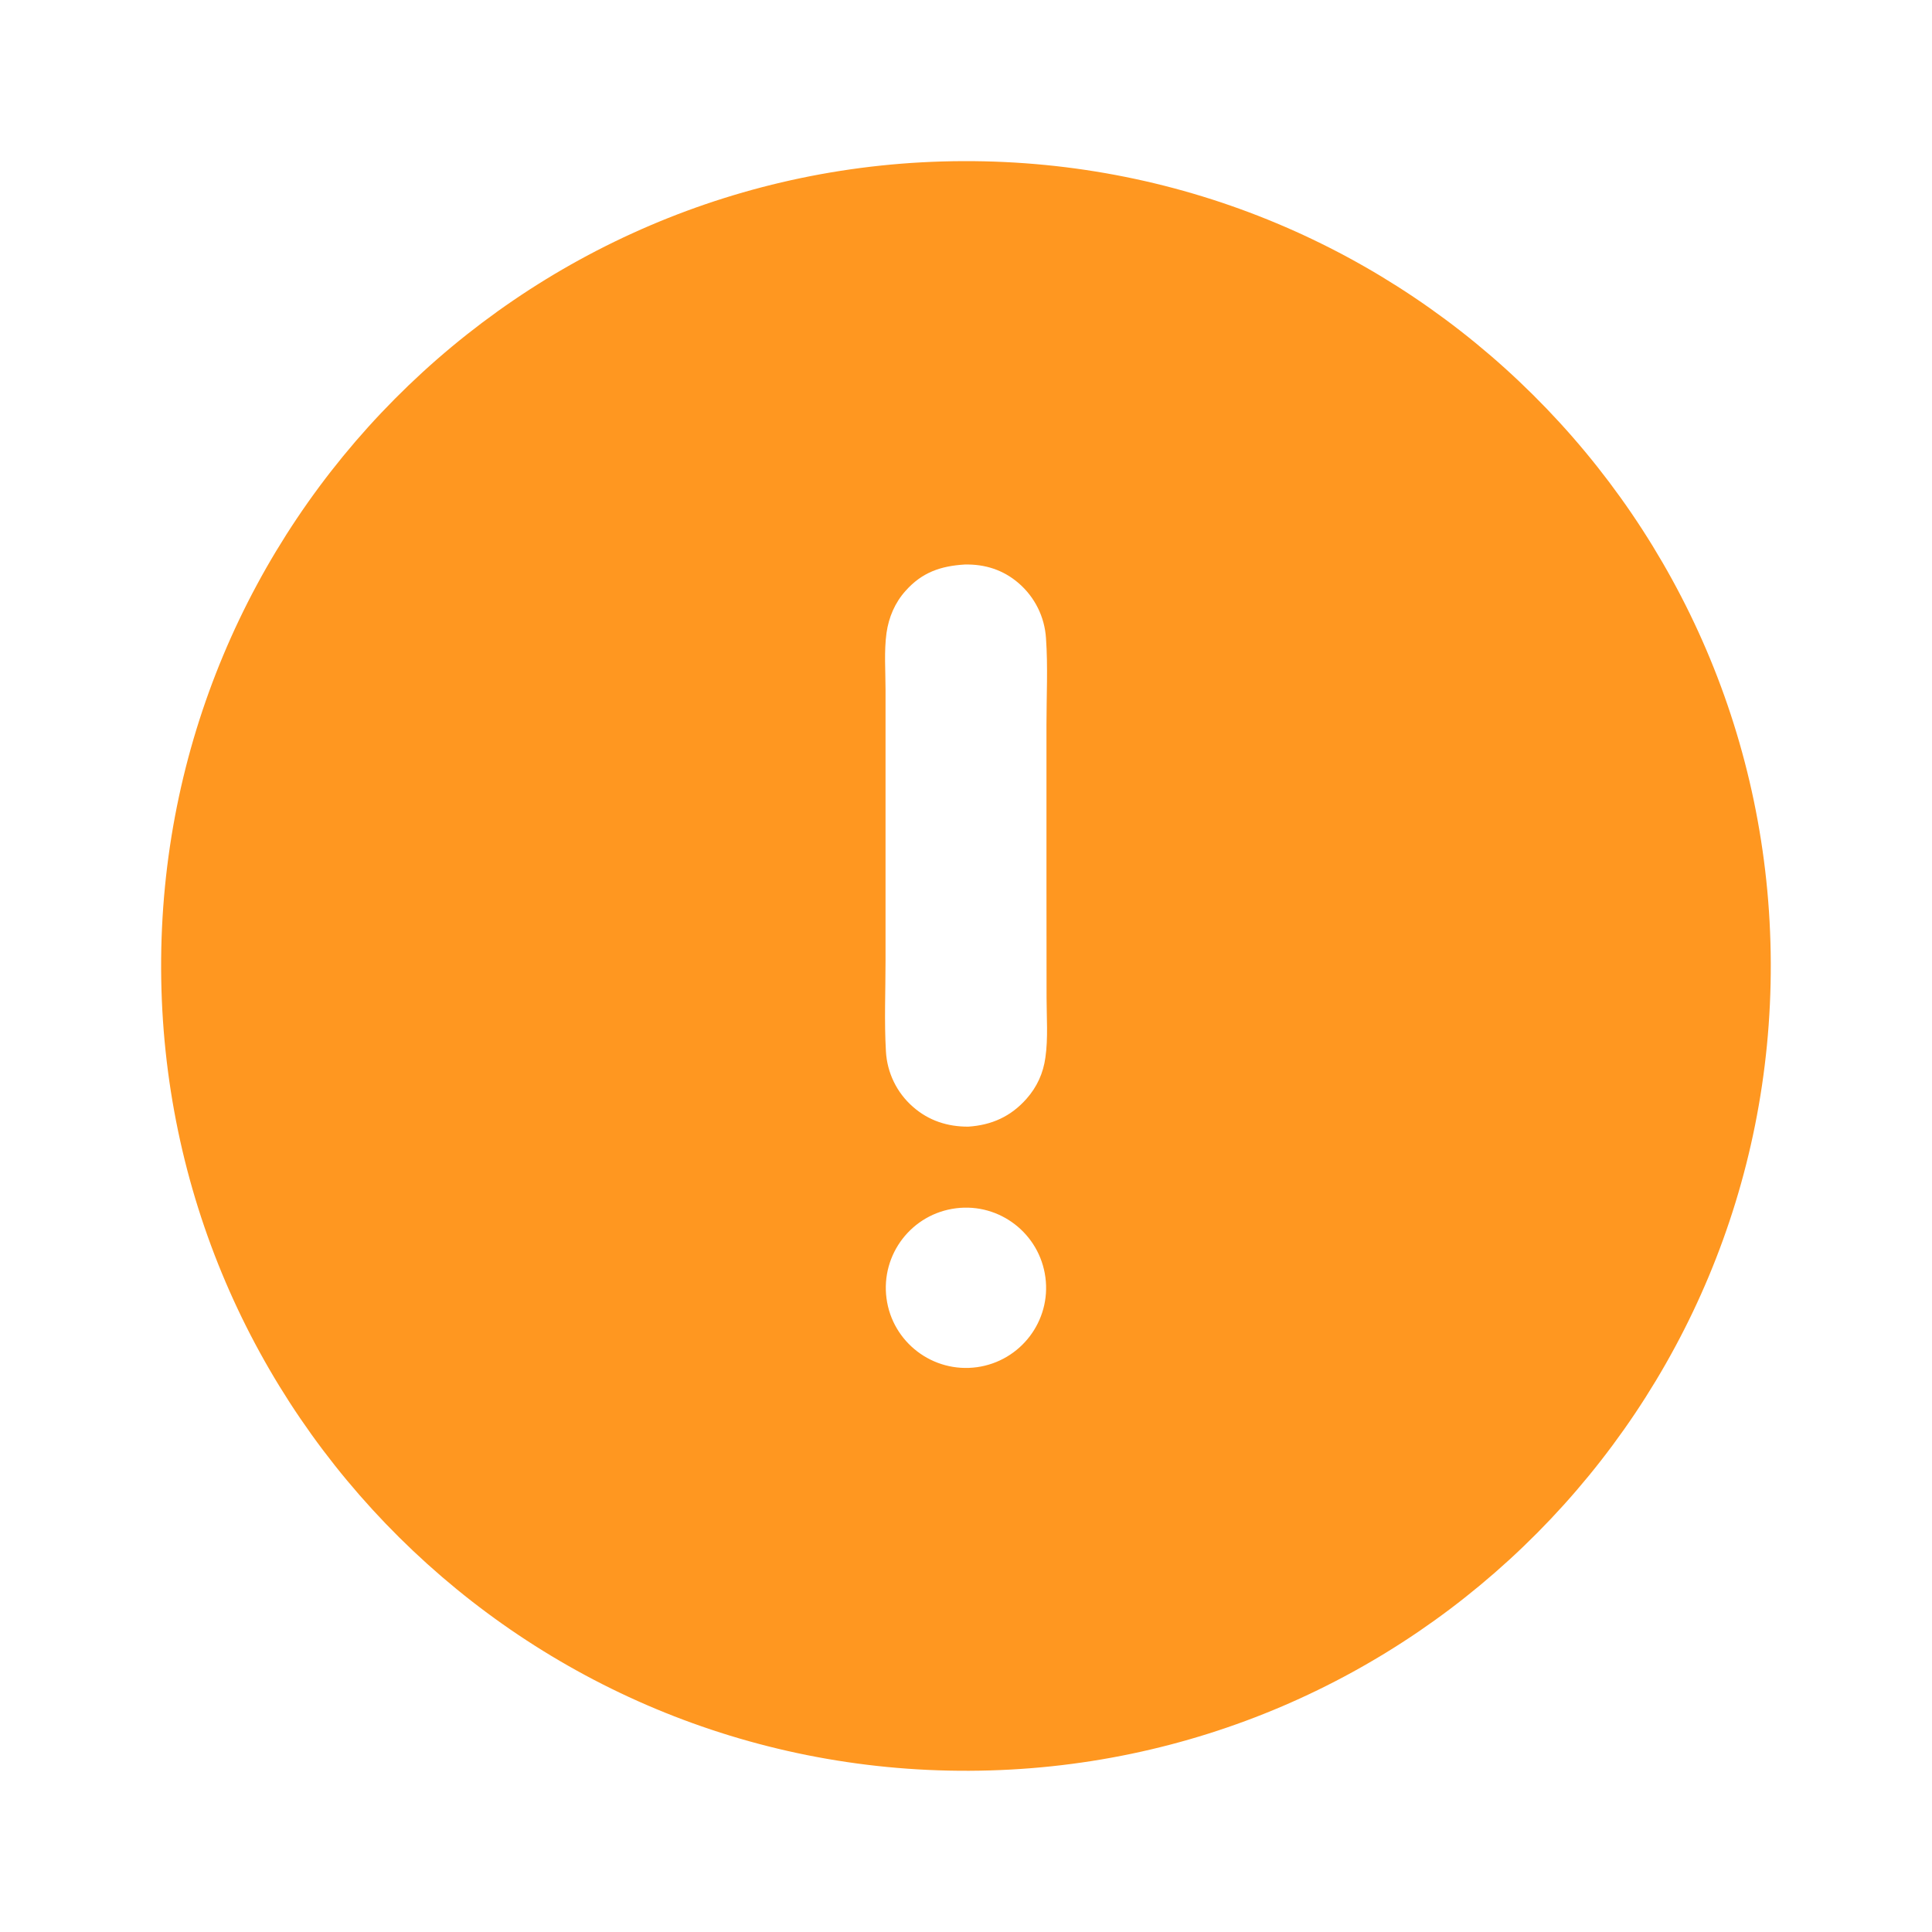
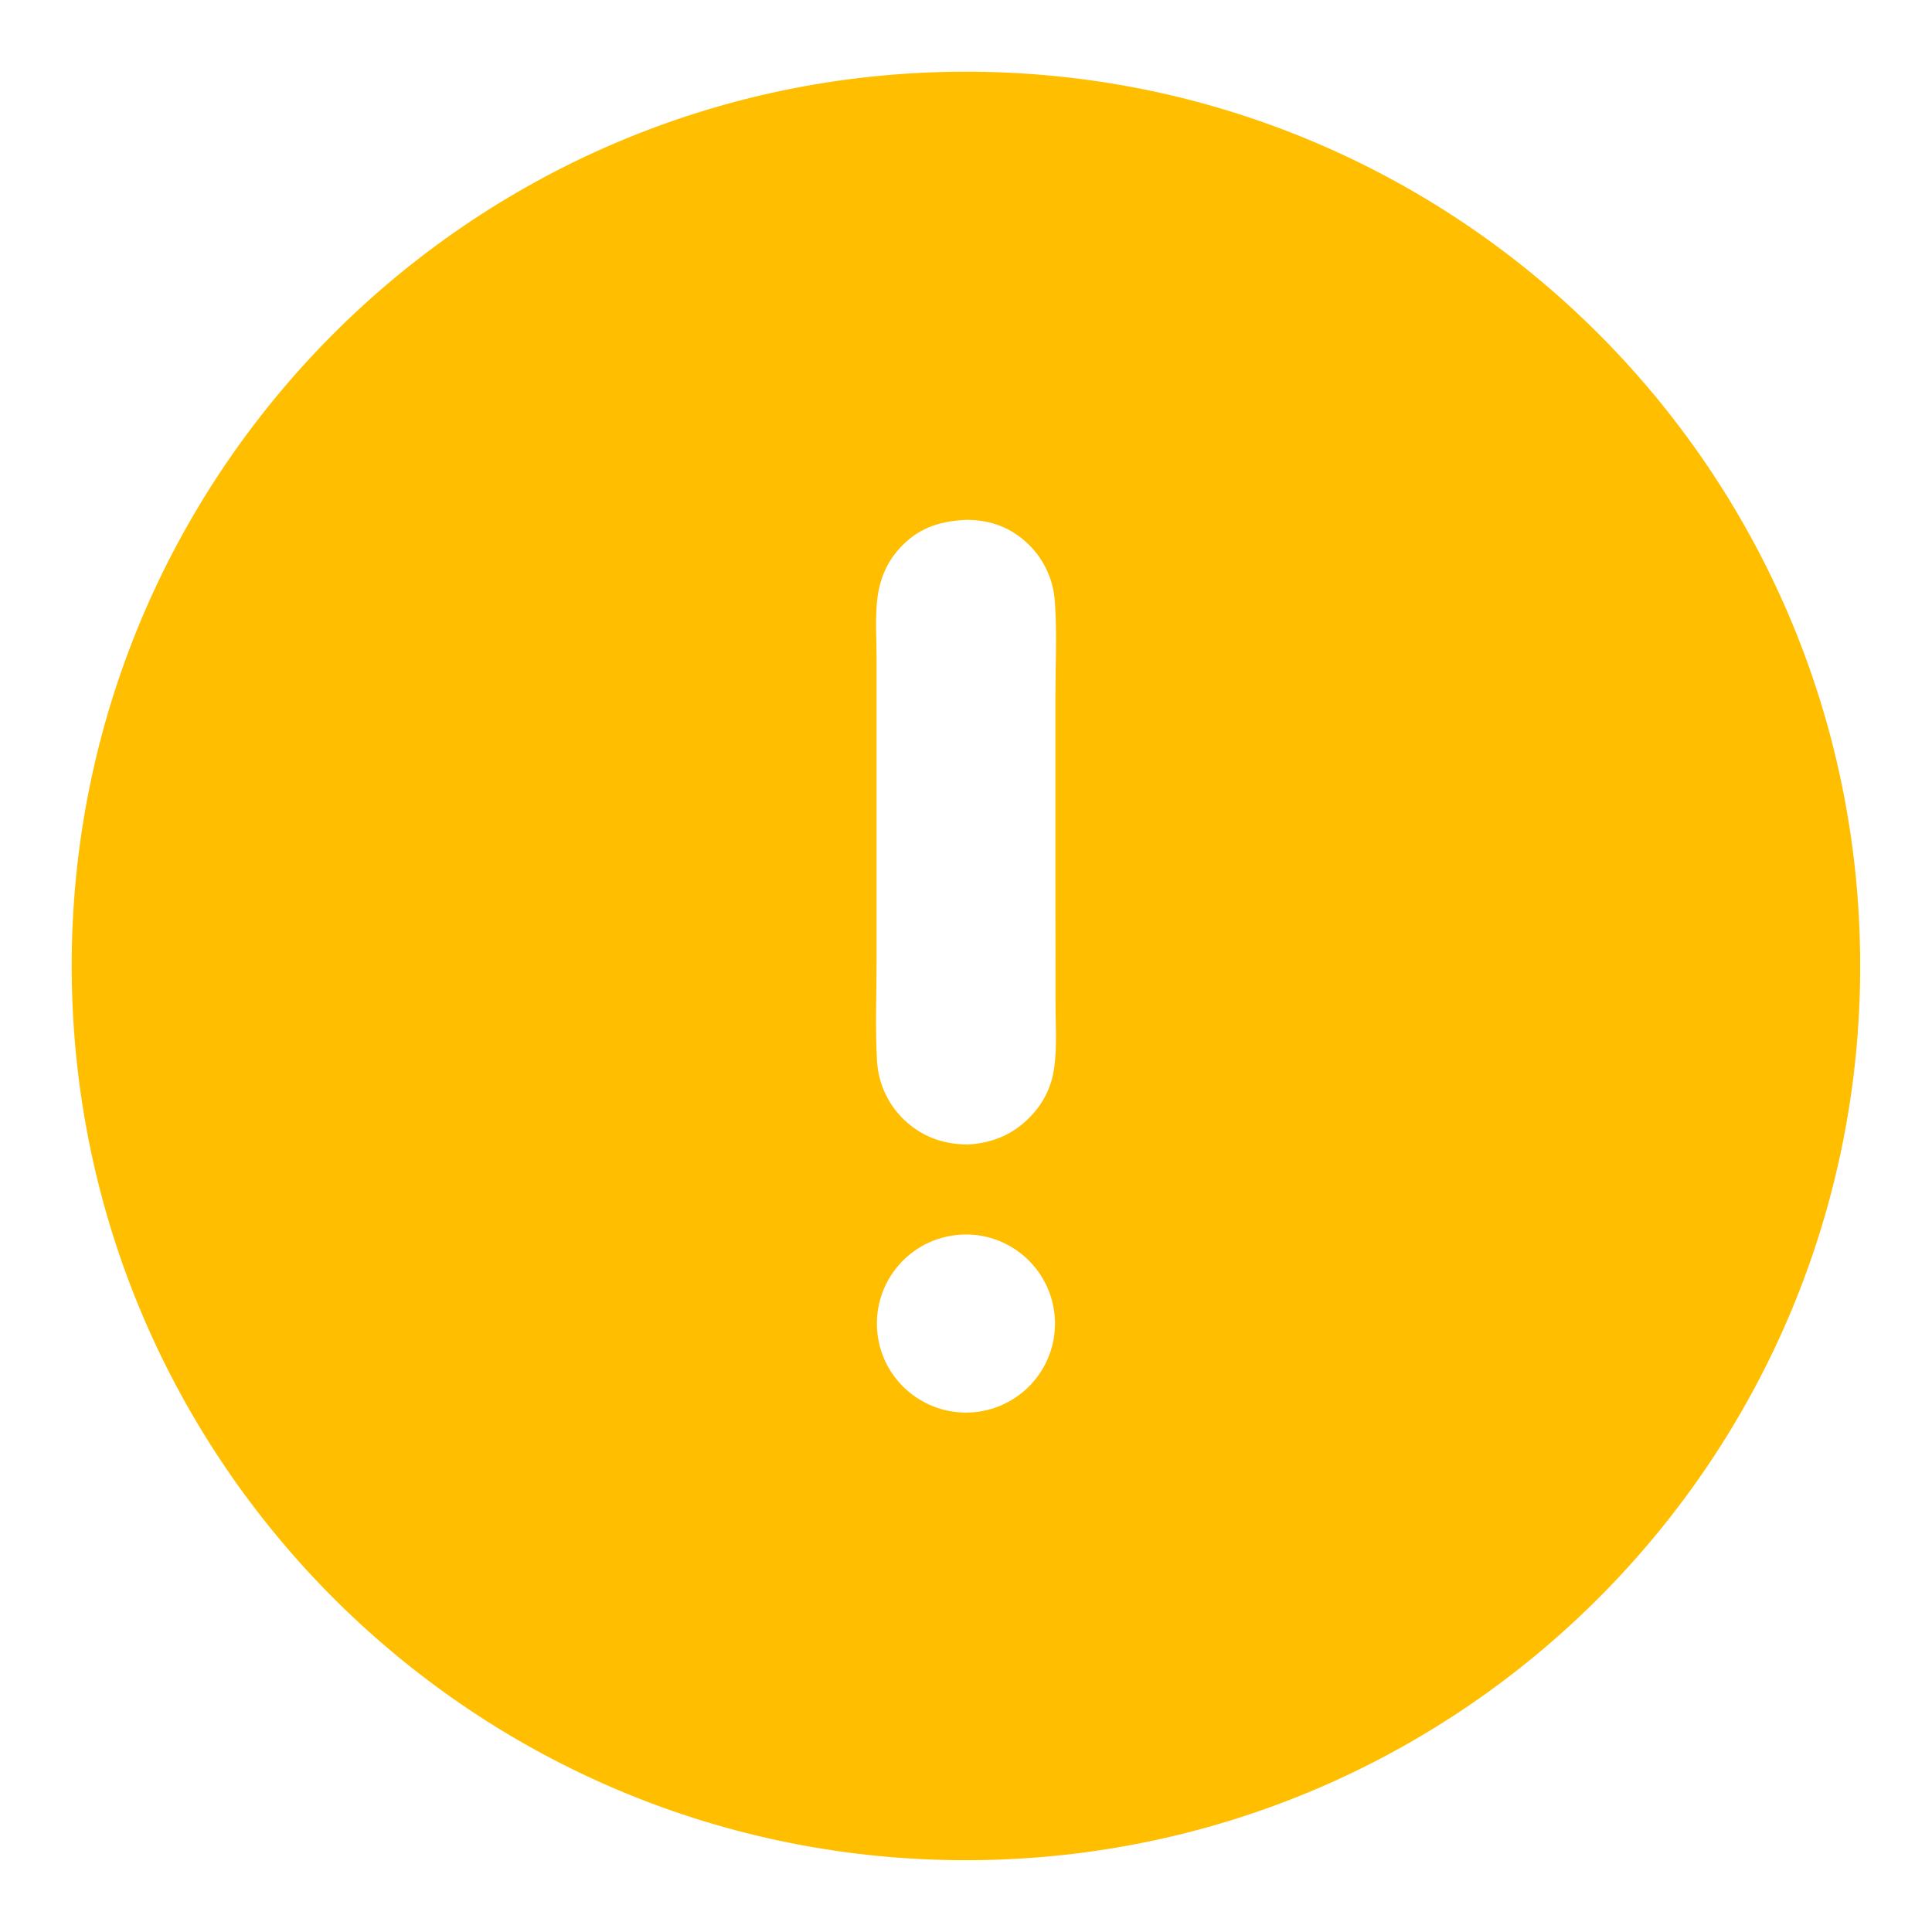
- <svg xmlns="http://www.w3.org/2000/svg" width="20" height="20" viewBox="0 0 20 20" fill="none">
-   <path d="M9.971 1.668C14.571 1.652 18.314 5.368 18.331 9.968C18.349 14.568 14.635 18.312 10.035 18.331C5.432 18.351 1.686 14.634 1.668 10.031C1.65 5.429 5.368 1.684 9.971 1.668ZM10.024 11.663C10.266 11.647 10.464 11.558 10.626 11.375C10.735 11.252 10.8 11.109 10.822 10.947C10.851 10.748 10.834 10.528 10.834 10.327L10.833 9.18L10.833 7.501C10.833 7.205 10.849 6.901 10.828 6.606C10.814 6.386 10.712 6.181 10.545 6.037C10.385 5.899 10.196 5.839 9.986 5.844C9.737 5.859 9.543 5.926 9.374 6.117C9.264 6.239 9.2 6.391 9.177 6.553C9.151 6.741 9.167 6.949 9.167 7.138V8.229L9.167 9.948C9.167 10.258 9.153 10.574 9.171 10.883C9.183 11.104 9.283 11.311 9.45 11.457C9.613 11.601 9.809 11.664 10.024 11.663ZM10.114 14.153C10.565 14.09 10.882 13.675 10.822 13.223C10.762 12.771 10.349 12.451 9.897 12.508C9.44 12.565 9.117 12.983 9.177 13.44C9.237 13.896 9.658 14.216 10.114 14.153Z" fill="#FF9720" />
+ <svg xmlns="http://www.w3.org/2000/svg" width="18" height="18" viewBox="0 0 18 18" fill="none">
+   <path d="M8.971 0.668C13.571 0.652 17.314 4.368 17.331 8.968C17.349 13.568 13.635 17.312 9.035 17.331C4.432 17.351 0.686 13.634 0.668 9.031C0.65 4.429 4.368 0.684 8.971 0.668ZM9.025 10.663C9.266 10.647 9.464 10.558 9.626 10.375C9.735 10.252 9.8 10.109 9.822 9.947C9.85 9.748 9.833 9.528 9.834 9.327L9.833 8.18L9.833 6.501C9.833 6.205 9.849 5.901 9.828 5.606C9.814 5.386 9.712 5.181 9.545 5.037C9.385 4.899 9.196 4.839 8.986 4.844C8.737 4.859 8.543 4.926 8.374 5.117C8.264 5.239 8.2 5.391 8.177 5.553C8.151 5.741 8.167 5.949 8.167 6.138V7.229L8.167 8.948C8.167 9.258 8.153 9.574 8.171 9.883C8.183 10.104 8.283 10.311 8.45 10.457C8.613 10.601 8.809 10.664 9.025 10.663ZM9.114 13.153C9.565 13.09 9.882 12.675 9.822 12.223C9.762 11.771 9.349 11.451 8.897 11.508C8.44 11.565 8.117 11.983 8.177 12.44C8.237 12.896 8.658 13.216 9.114 13.153Z" fill="#FFBE00" />
</svg>
